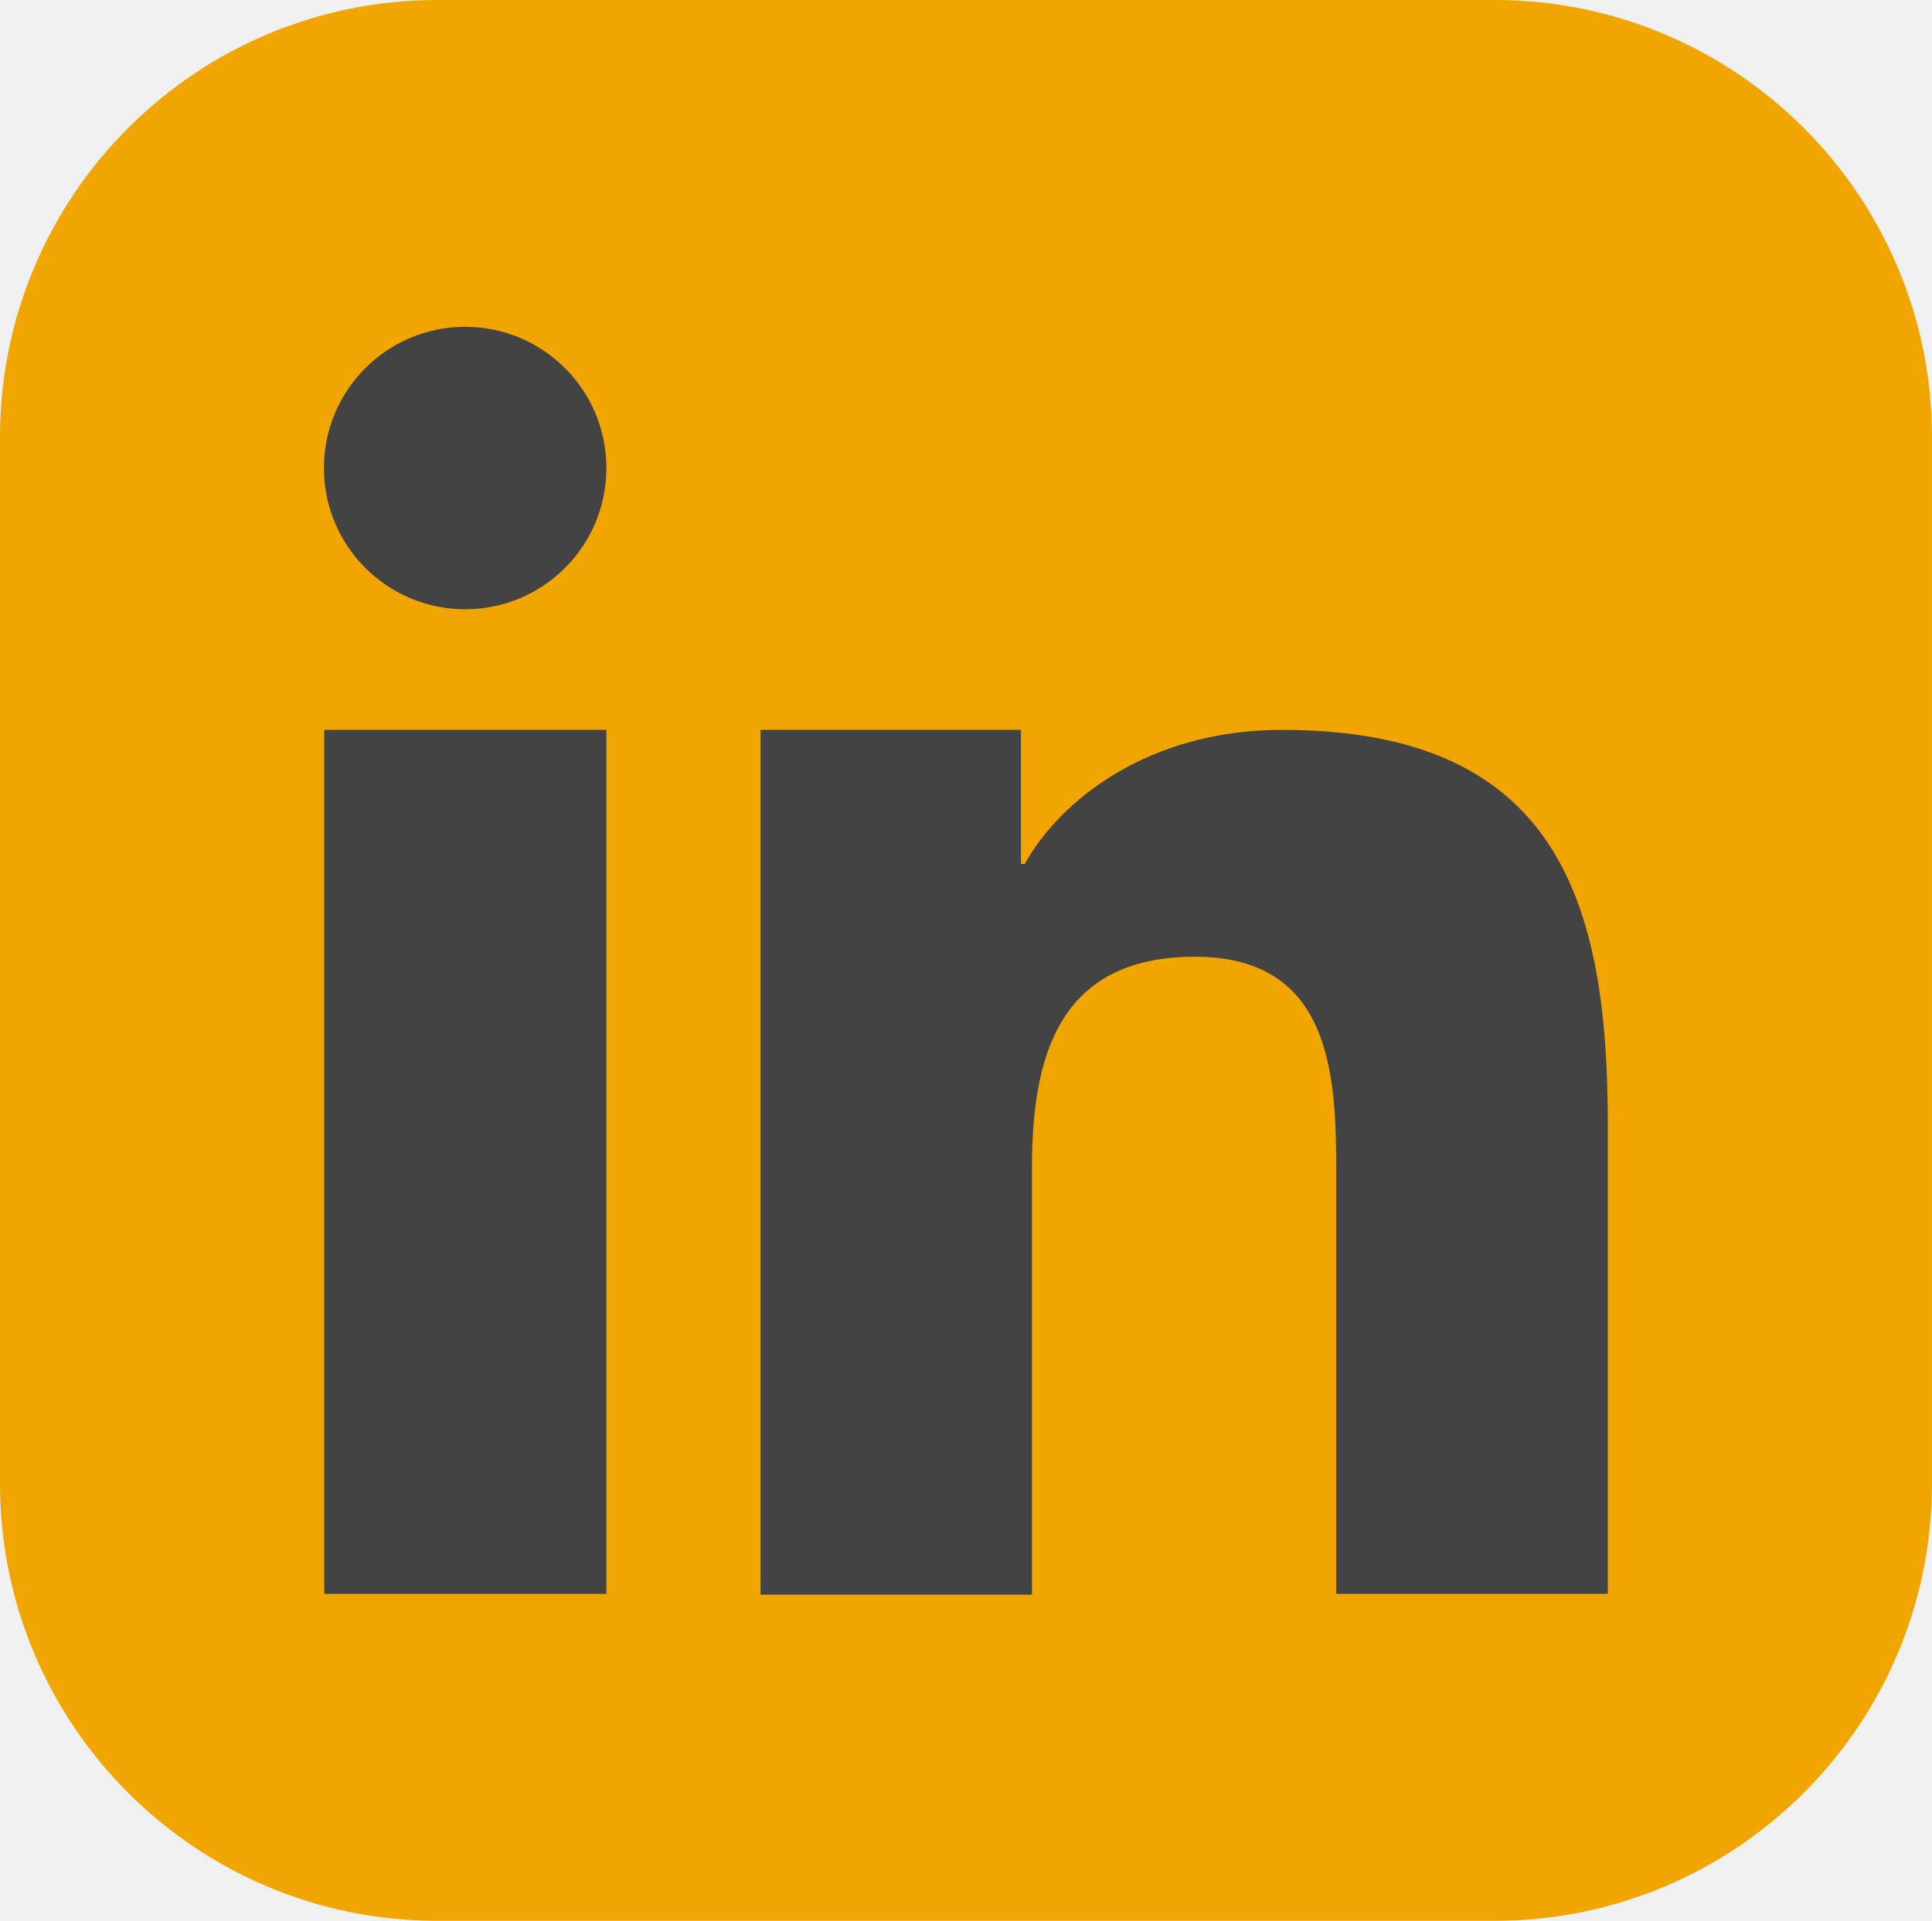
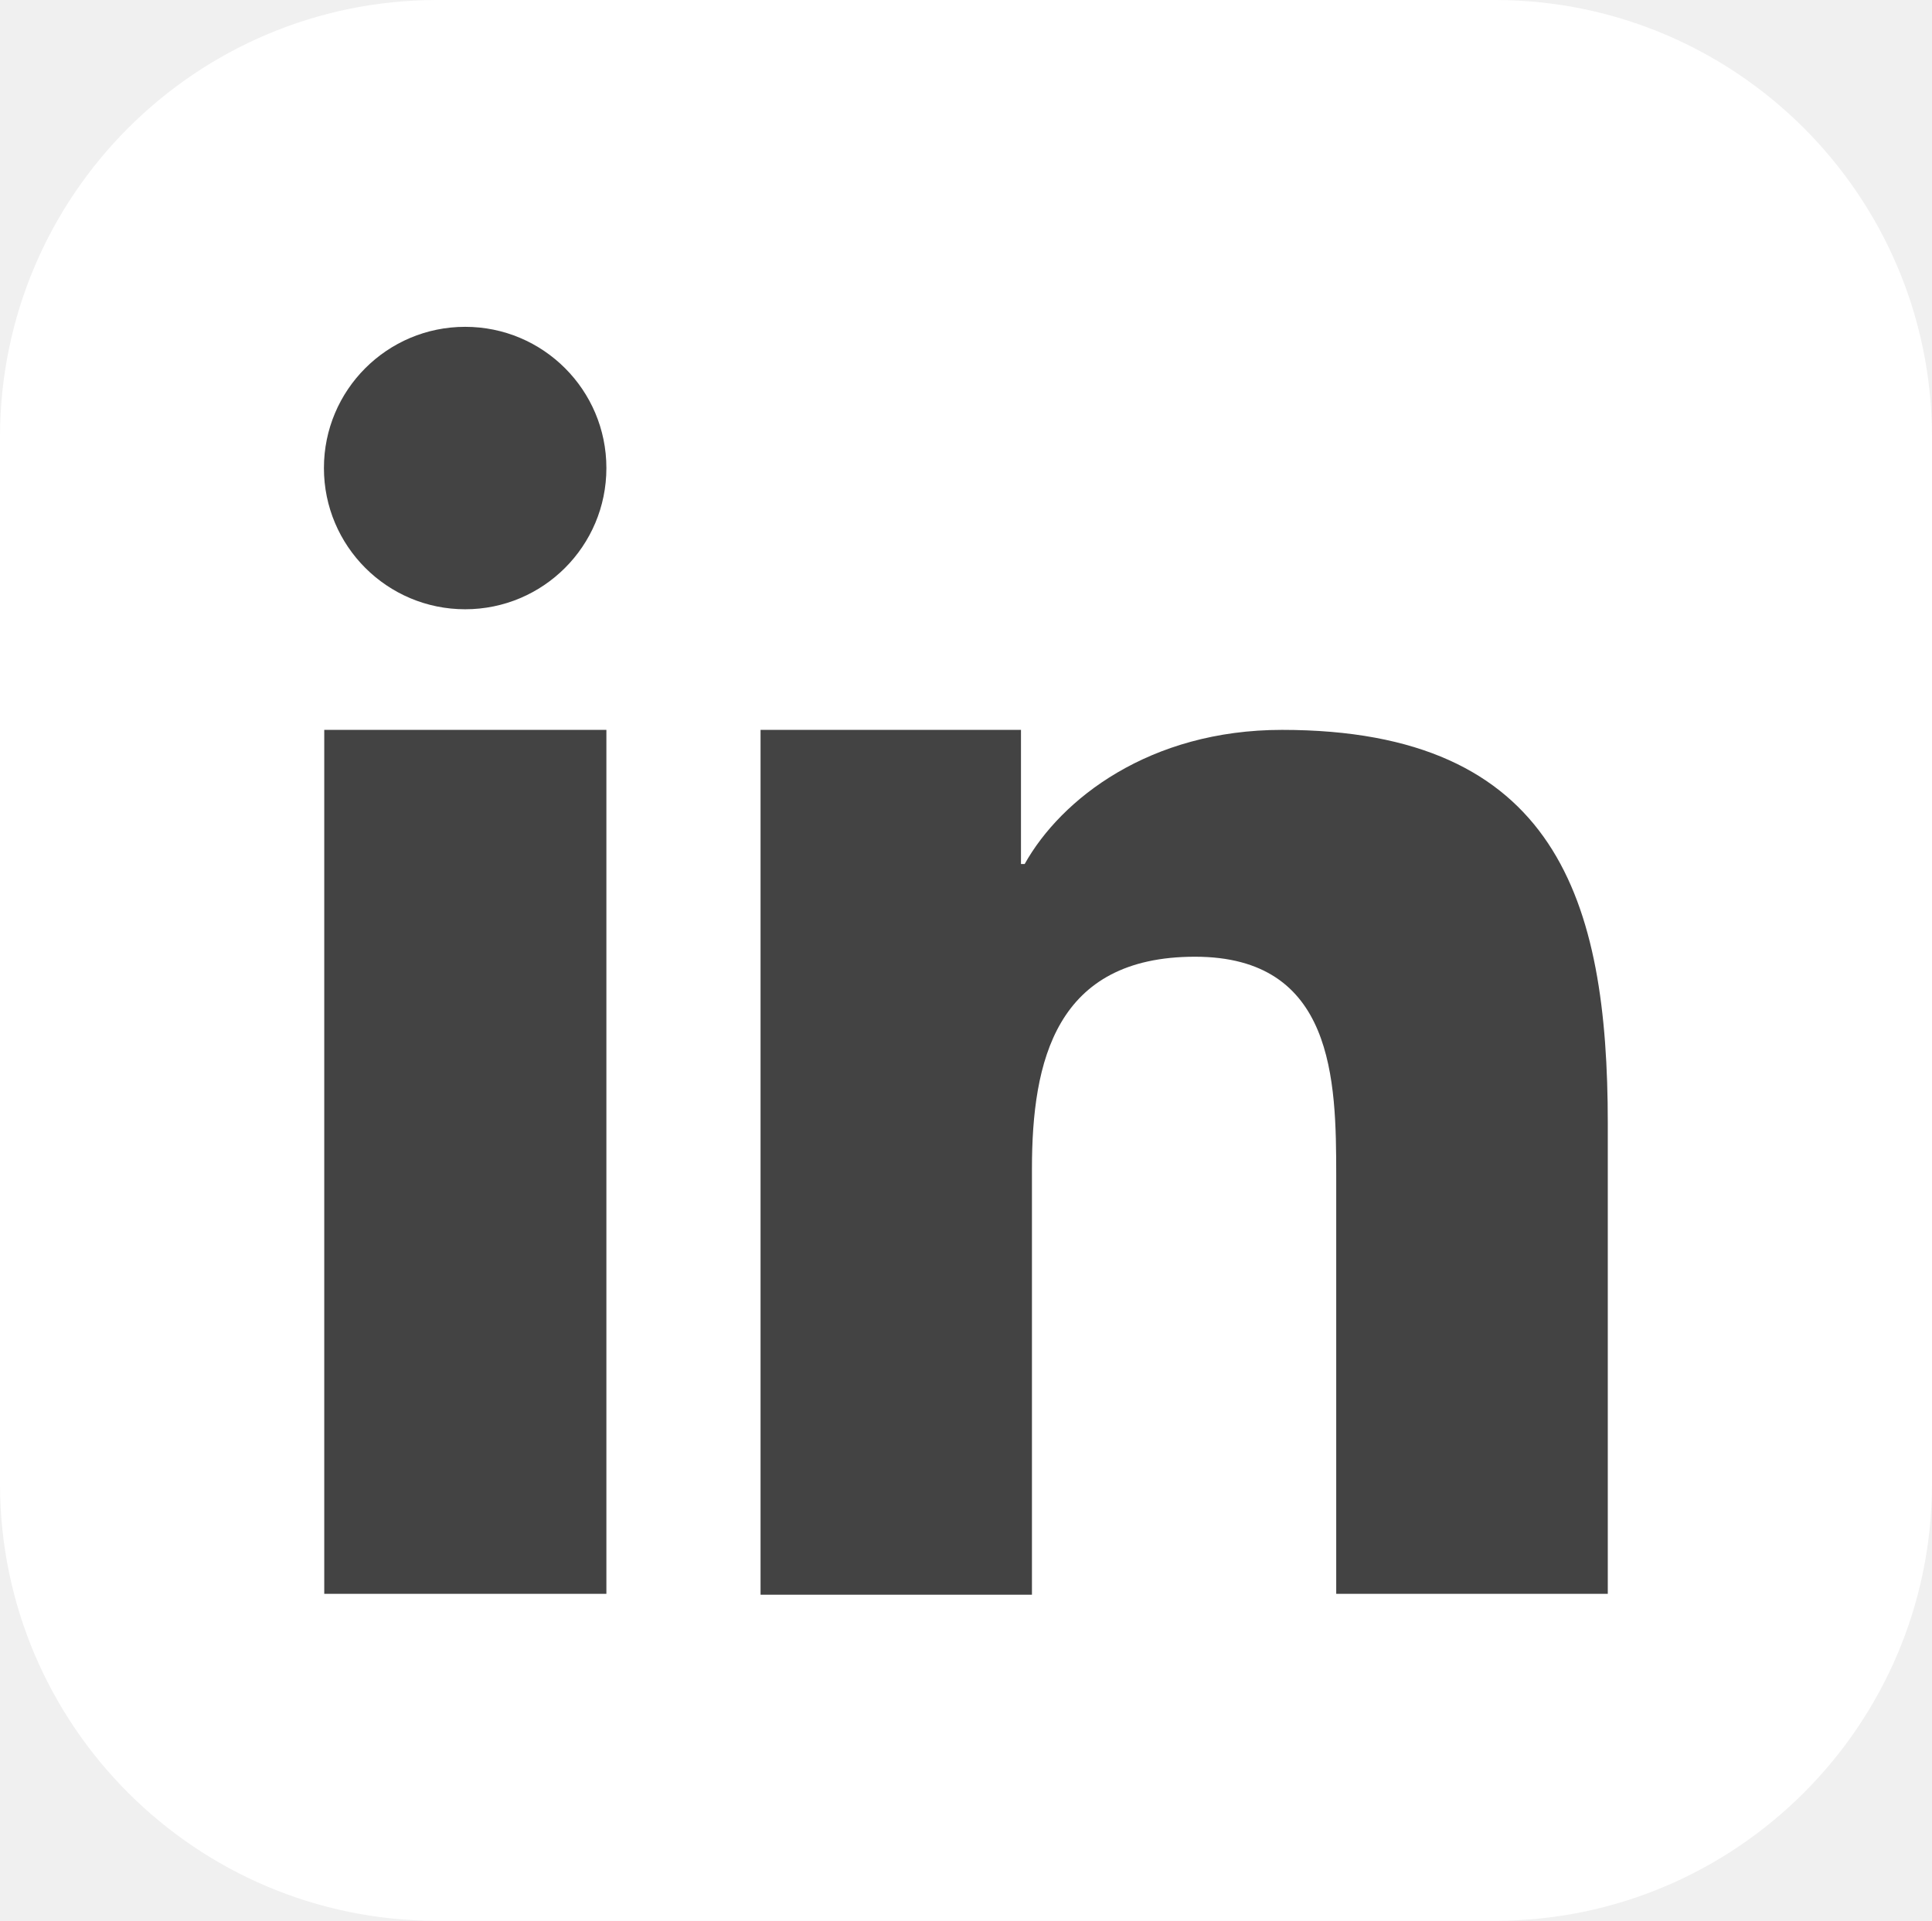
- <svg xmlns="http://www.w3.org/2000/svg" id="linkedin-app" width="129.271" height="128.535" viewBox="0 0 129.271 128.535">
-   <path id="Path_17" data-name="Path 17" d="M29.193,0h70.884a29.262,29.262,0,0,1,29.193,29.162V99.383a29.262,29.262,0,0,1-29.193,29.152H29.193A29.262,29.262,0,0,1,0,99.383V29.162A29.262,29.262,0,0,1,29.193,0Z" transform="translate(0 0)" fill="#f0a500" fill-rule="evenodd" />
-   <path id="Path_18" data-name="Path 18" d="M52.375,50.341H69.8v8.976h.247c2.435-4.353,8.361-8.976,17.217-8.976,18.4,0,21.8,11.444,21.8,26.332v31.482H90.893V80.174c0-6.406-.135-14.653-9.45-14.653S70.534,72.489,70.534,79.714v28.5H52.375ZM42.06,32.817a9.45,9.45,0,1,1-9.45-9.447A9.448,9.448,0,0,1,42.06,32.817ZM23.182,50.341H42.06v57.814H23.182Z" transform="translate(-1.486 -1.5)" fill="#434343" fill-rule="evenodd" />
+ <svg xmlns="http://www.w3.org/2000/svg" width="129.271" height="128.535" viewBox="0 0 129.271 128.535">
+   <g id="linkedin-app" transform="translate(0 0)">
+     <path id="Path_17" data-name="Path 17" d="M29.193,0h70.884a29.262,29.262,0,0,1,29.193,29.162V99.383a29.262,29.262,0,0,1-29.193,29.152H29.193A29.262,29.262,0,0,1,0,99.383V29.162A29.262,29.262,0,0,1,29.193,0Z" transform="translate(0 0)" fill="#fff" fill-rule="evenodd" />
+     <path id="Path_18" data-name="Path 18" d="M52.375,50.341H69.8v8.976h.247c2.435-4.353,8.361-8.976,17.217-8.976,18.4,0,21.8,11.444,21.8,26.332v31.482H90.893V80.174c0-6.406-.135-14.653-9.45-14.653S70.534,72.489,70.534,79.714v28.5H52.375ZM42.06,32.817a9.45,9.45,0,1,1-9.45-9.447A9.448,9.448,0,0,1,42.06,32.817ZM23.182,50.341H42.06v57.814H23.182Z" transform="translate(-1.486 -1.5)" fill="#434343" fill-rule="evenodd" />
+   </g>
</svg>
